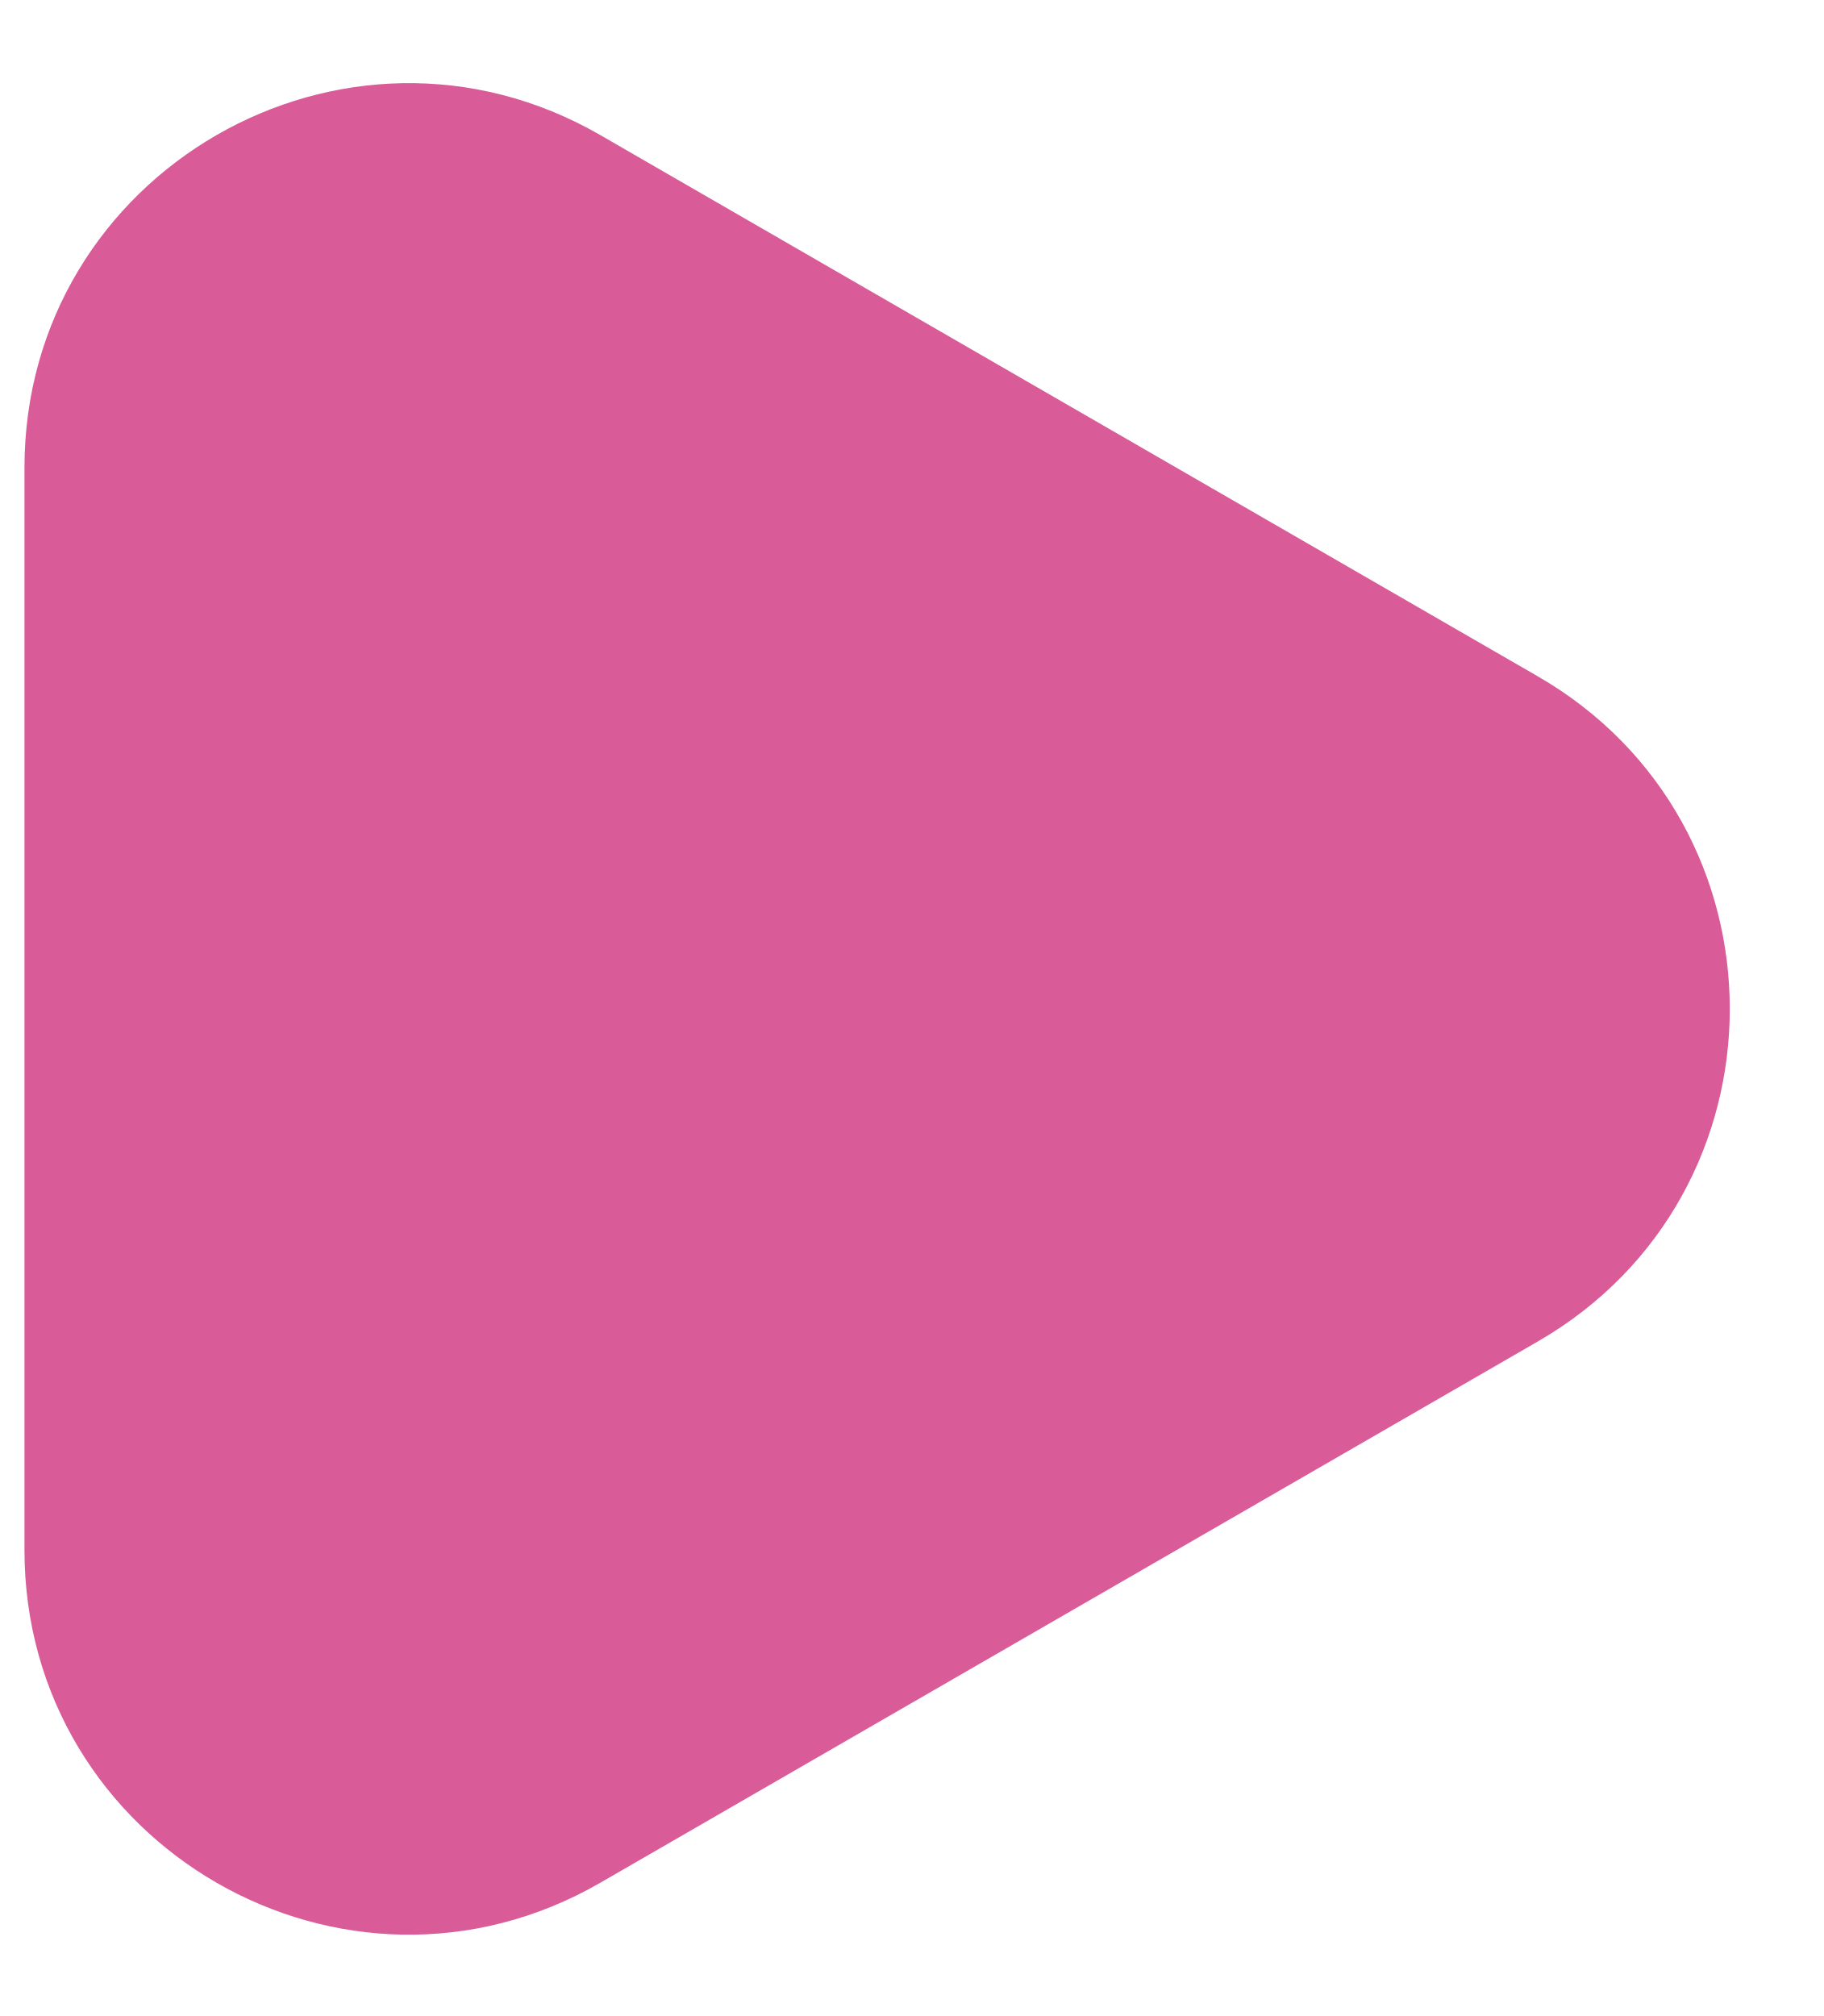
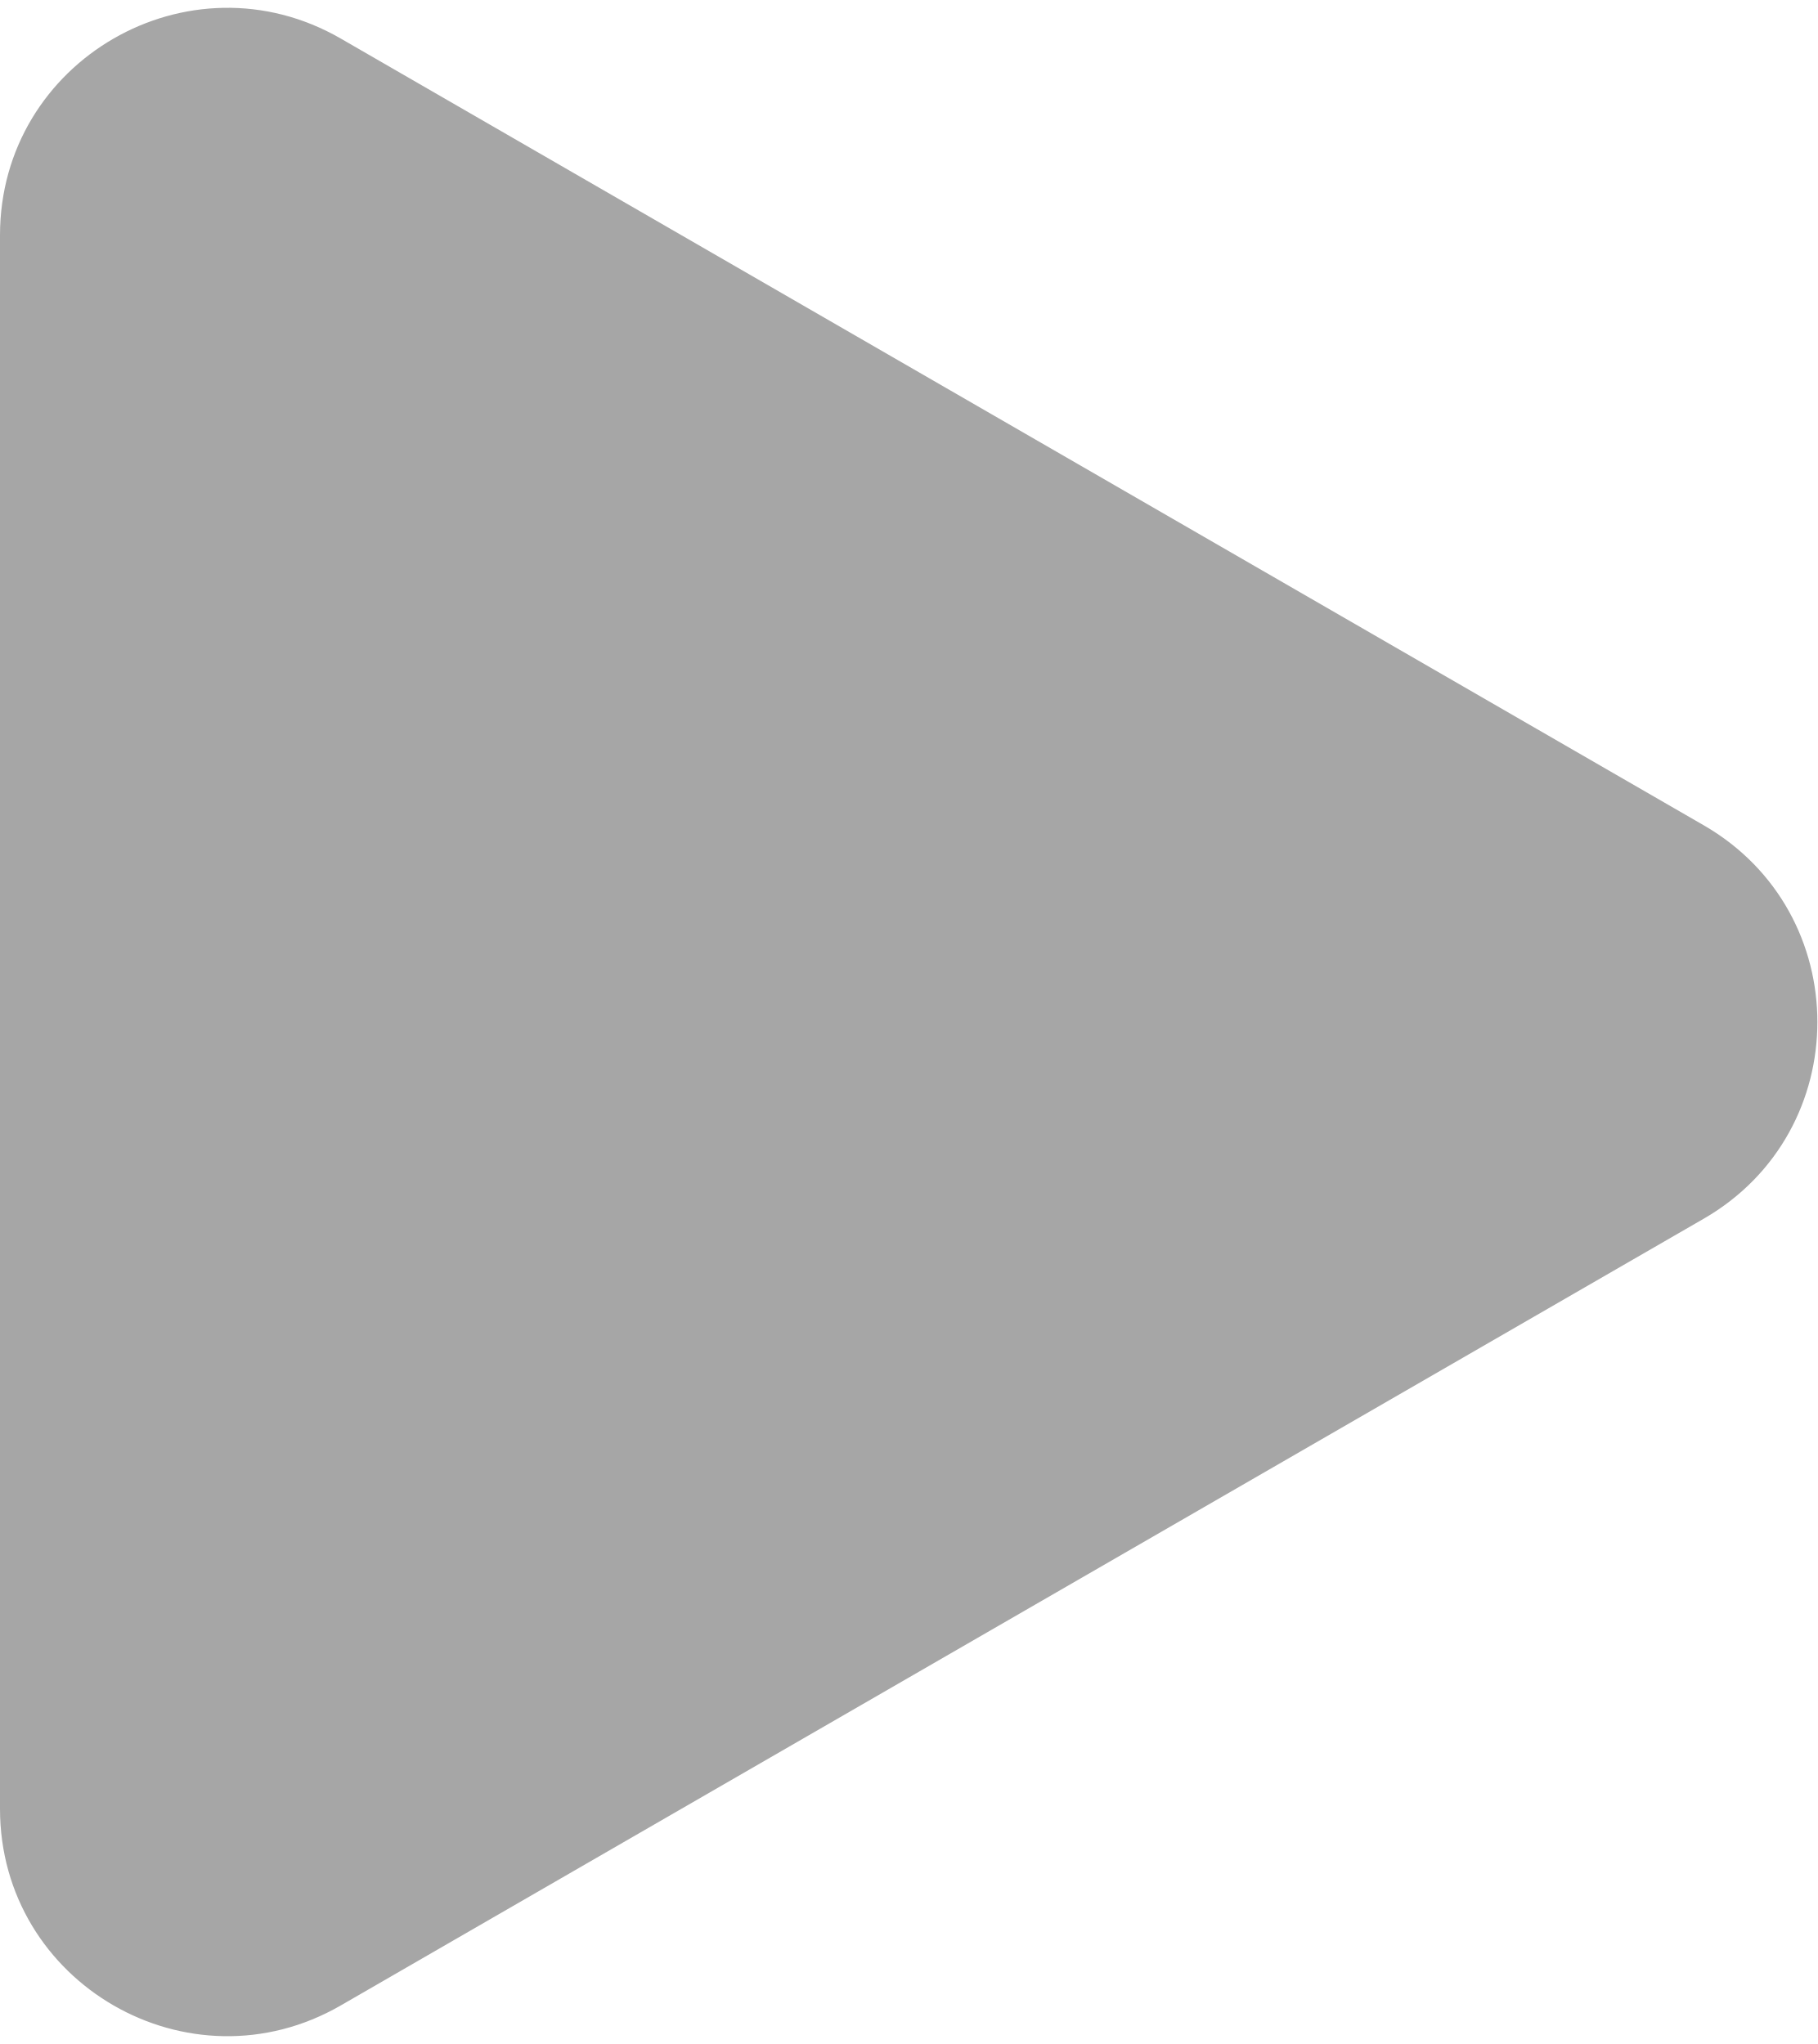
- <svg xmlns="http://www.w3.org/2000/svg" width="19" height="21" viewBox="0 0 19 21" fill="none">
-   <path d="M16.019 7.045C18.686 8.585 18.686 12.434 16.019 13.974L6.255 19.611C3.588 21.151 0.255 19.226 0.255 16.147L0.255 4.872C0.255 1.793 3.588 -0.132 6.255 1.408L16.019 7.045Z" fill="#D95B97" />
+ <svg xmlns="http://www.w3.org/2000/svg" width="32" height="36" viewBox="0 0 32 36" fill="none">
+   <path d="M30 14.536C32.667 16.076 32.667 19.924 30 21.464L6 35.321C3.333 36.86 -1.78935e-06 34.936 -1.65476e-06 31.856L-4.43391e-07 4.144C-3.08794e-07 1.064 3.333 -0.86 6 0.679L30 14.536Z" fill="#A6A6A6" />
</svg>
